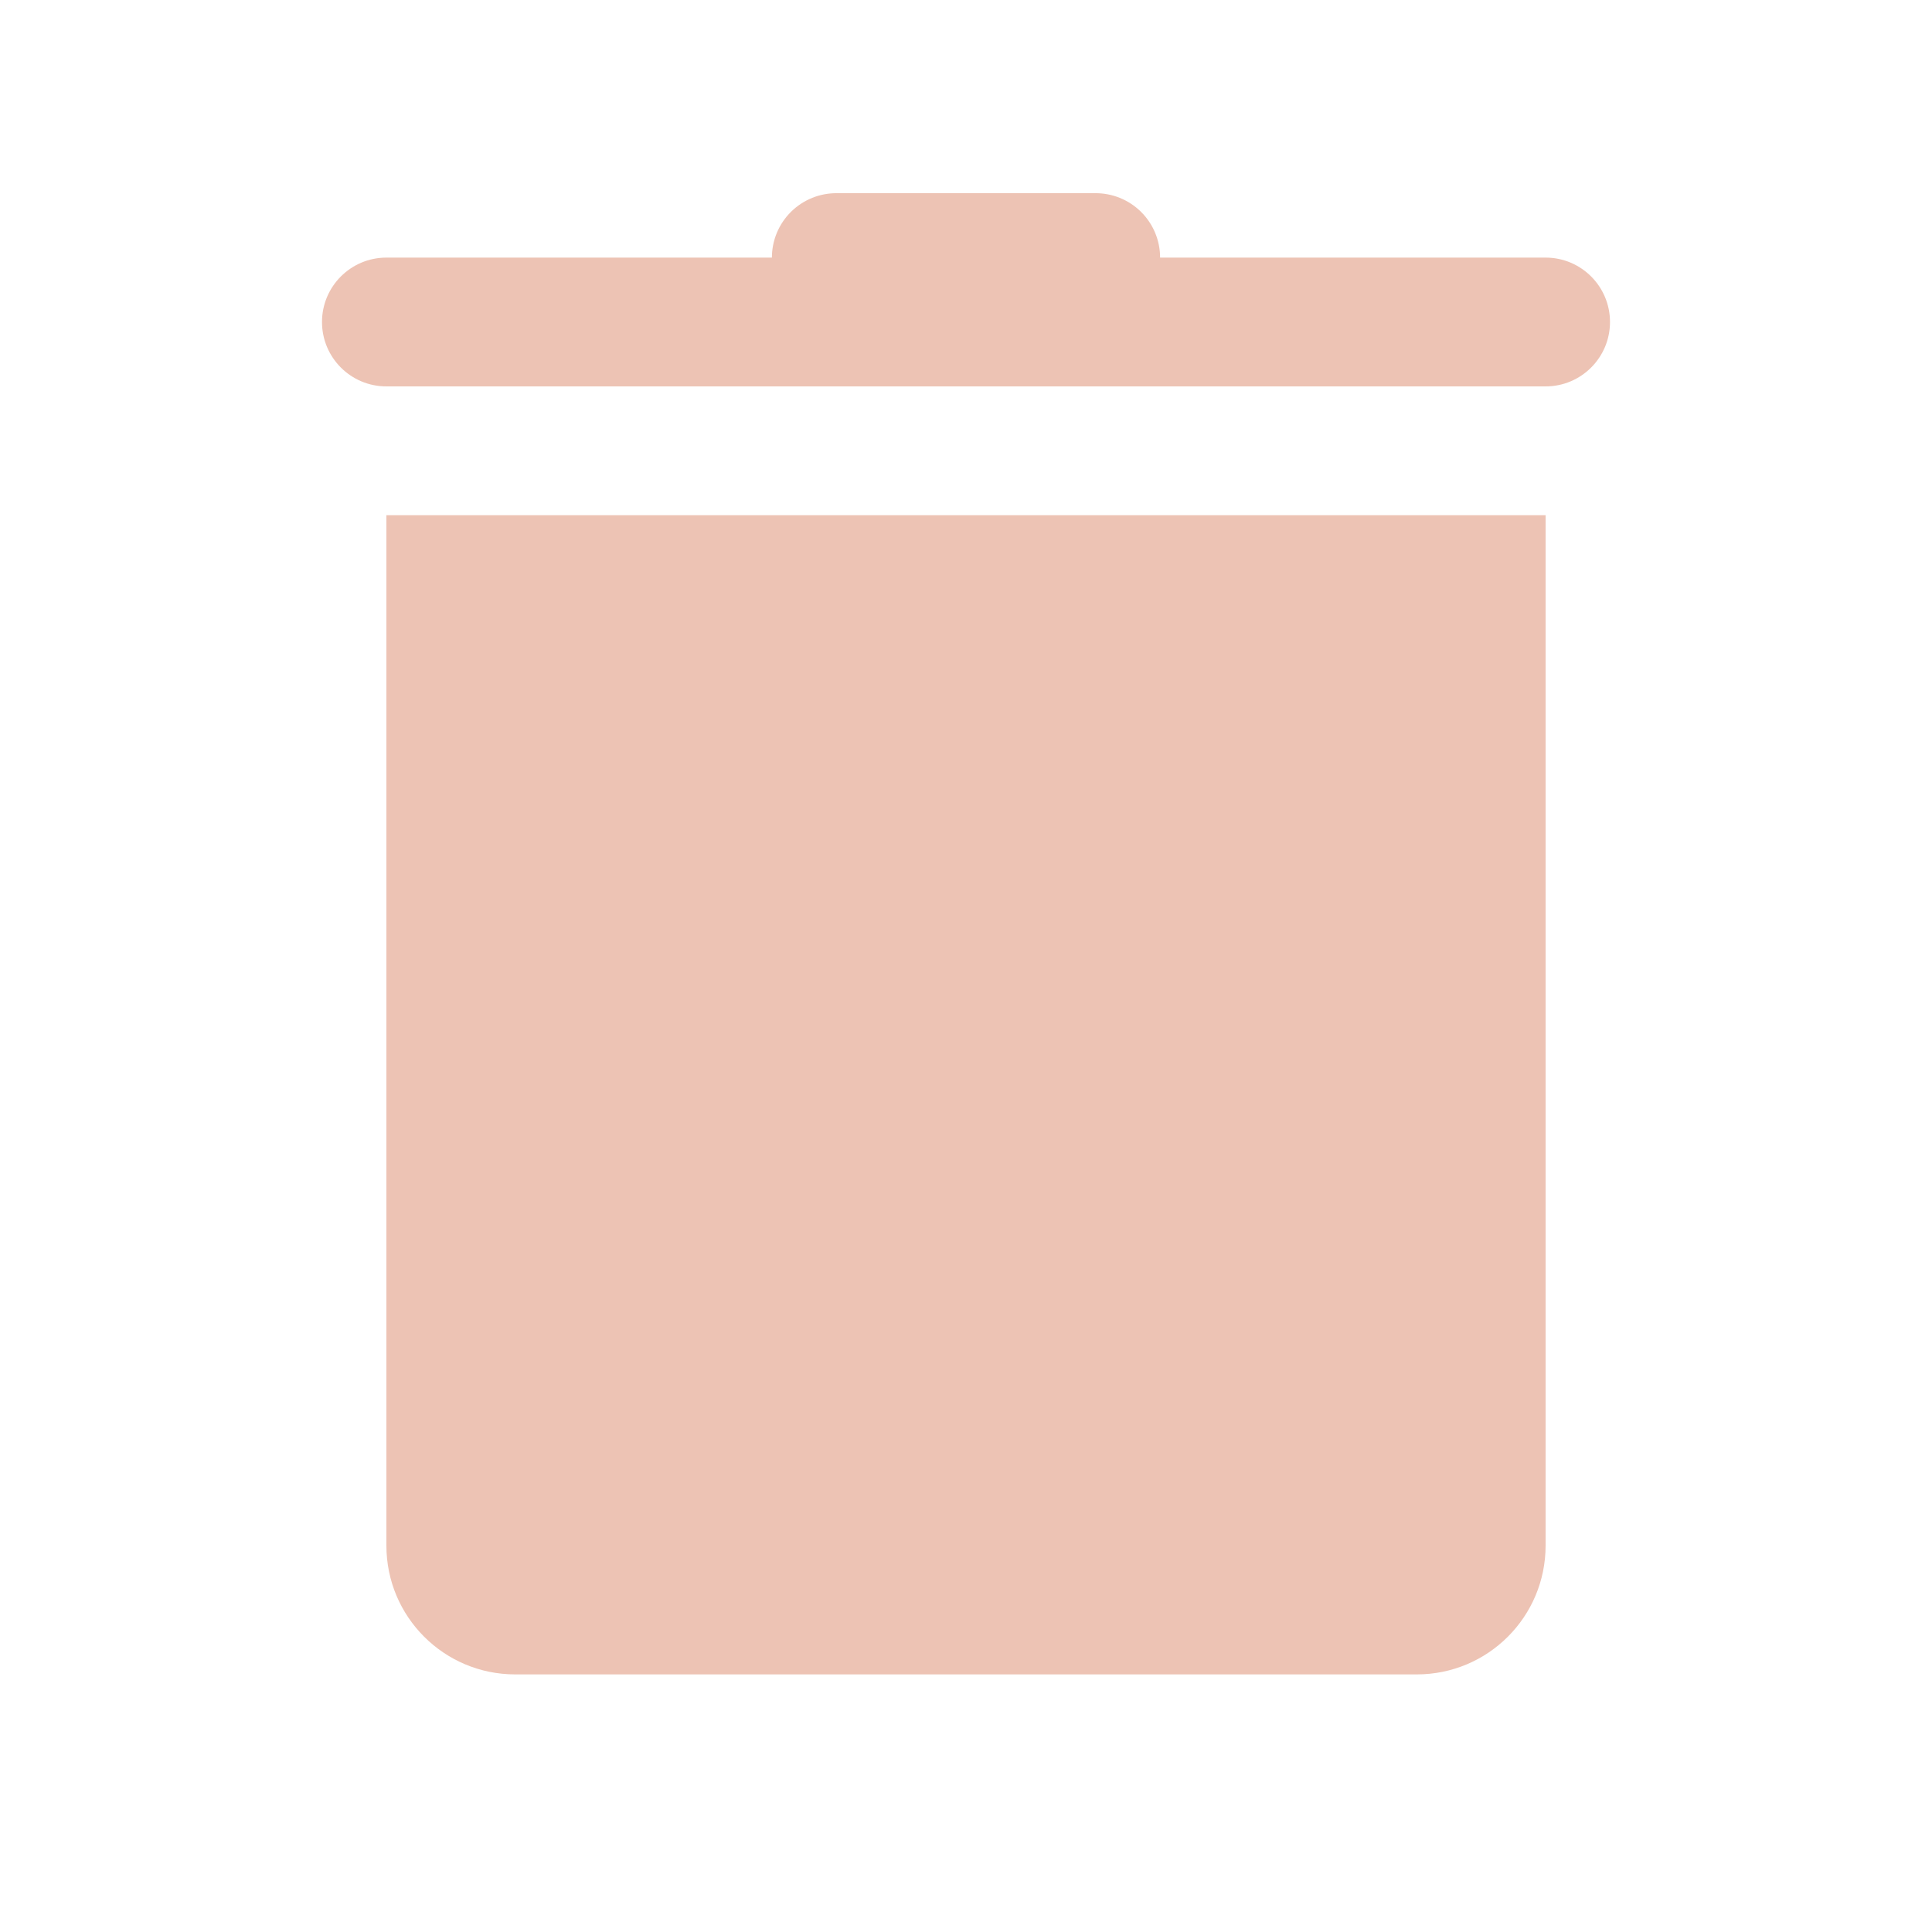
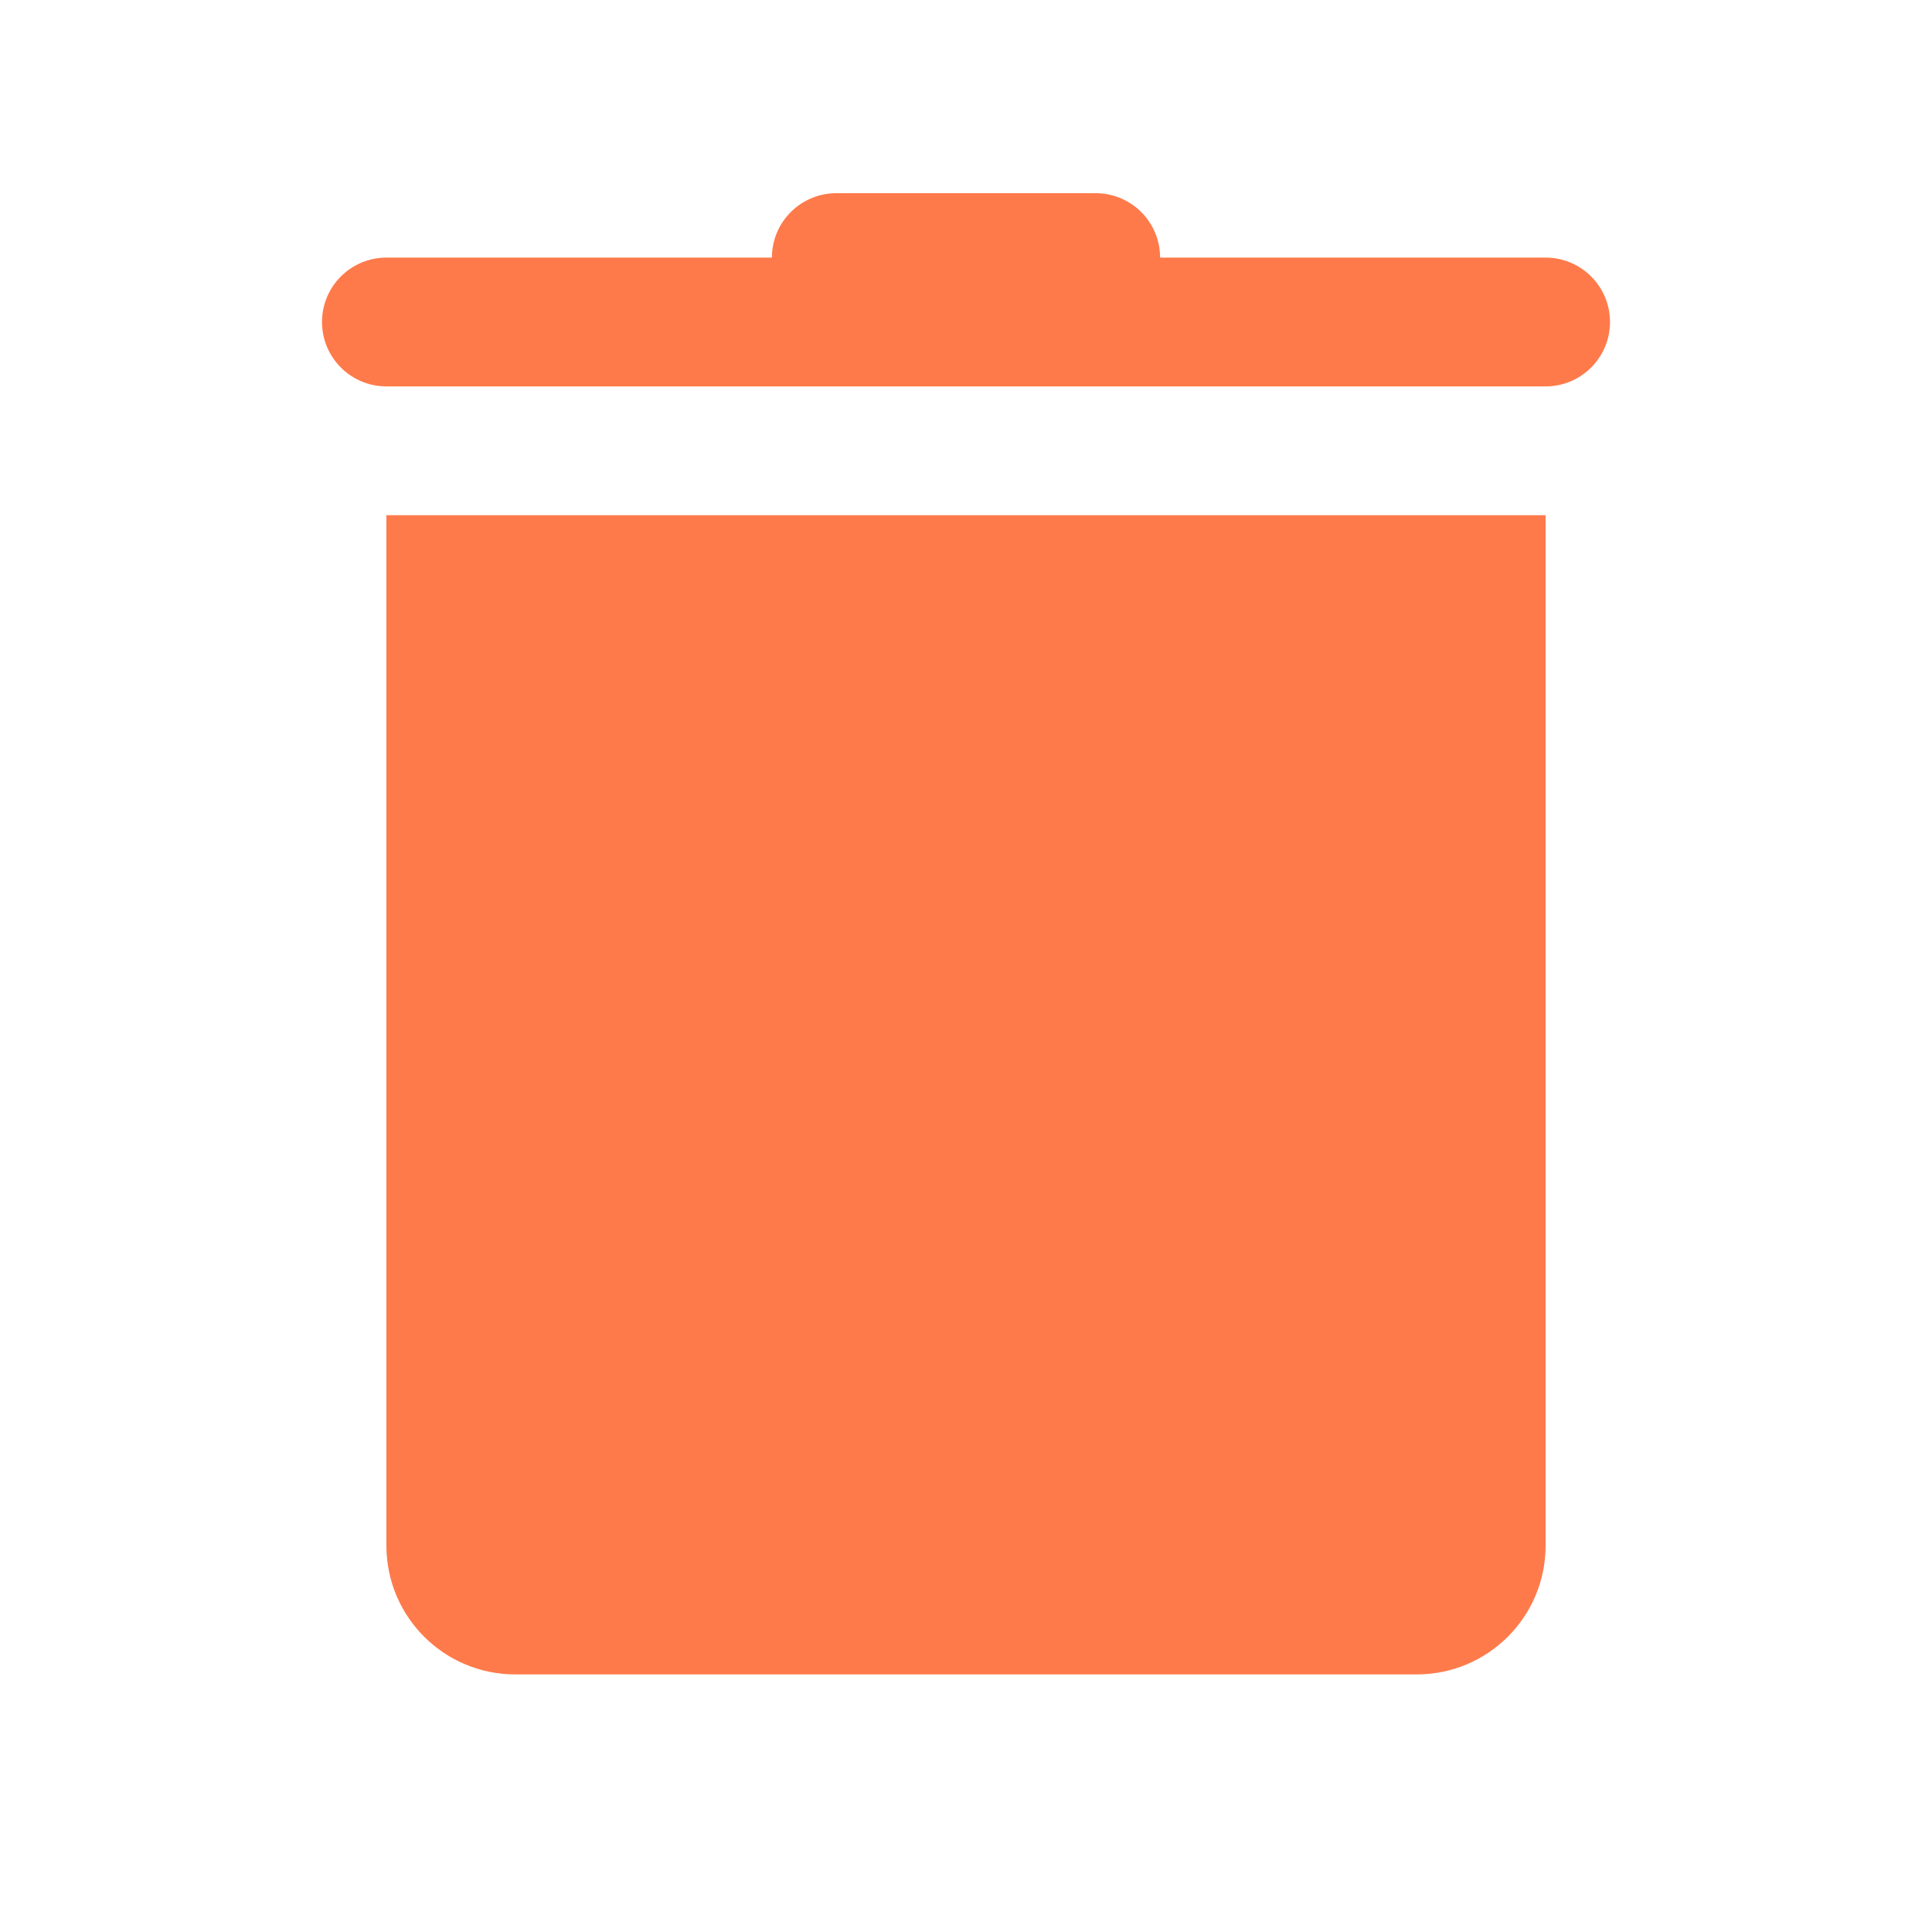
- <svg xmlns="http://www.w3.org/2000/svg" fill="rgb(237,195,180)" viewBox="0 0 30 30" width="20px" height="20px">
+ <svg xmlns="http://www.w3.org/2000/svg" fill="rgb(255,122,75)" viewBox="0 0 30 30" width="20px" height="20px">
  <path d="M 13 3 A 1 1 0 0 0 11.986 4 L 6 4 A 1 1 0 1 0 6 6 L 24 6 A 1 1 0 1 0 24 4 L 18.014 4 A 1 1 0 0 0 17 3 L 13 3 z M 6 8 L 6 24 C 6 25.105 6.895 26 8 26 L 22 26 C 23.105 26 24 25.105 24 24 L 24 8 L 6 8 z" />
</svg>
